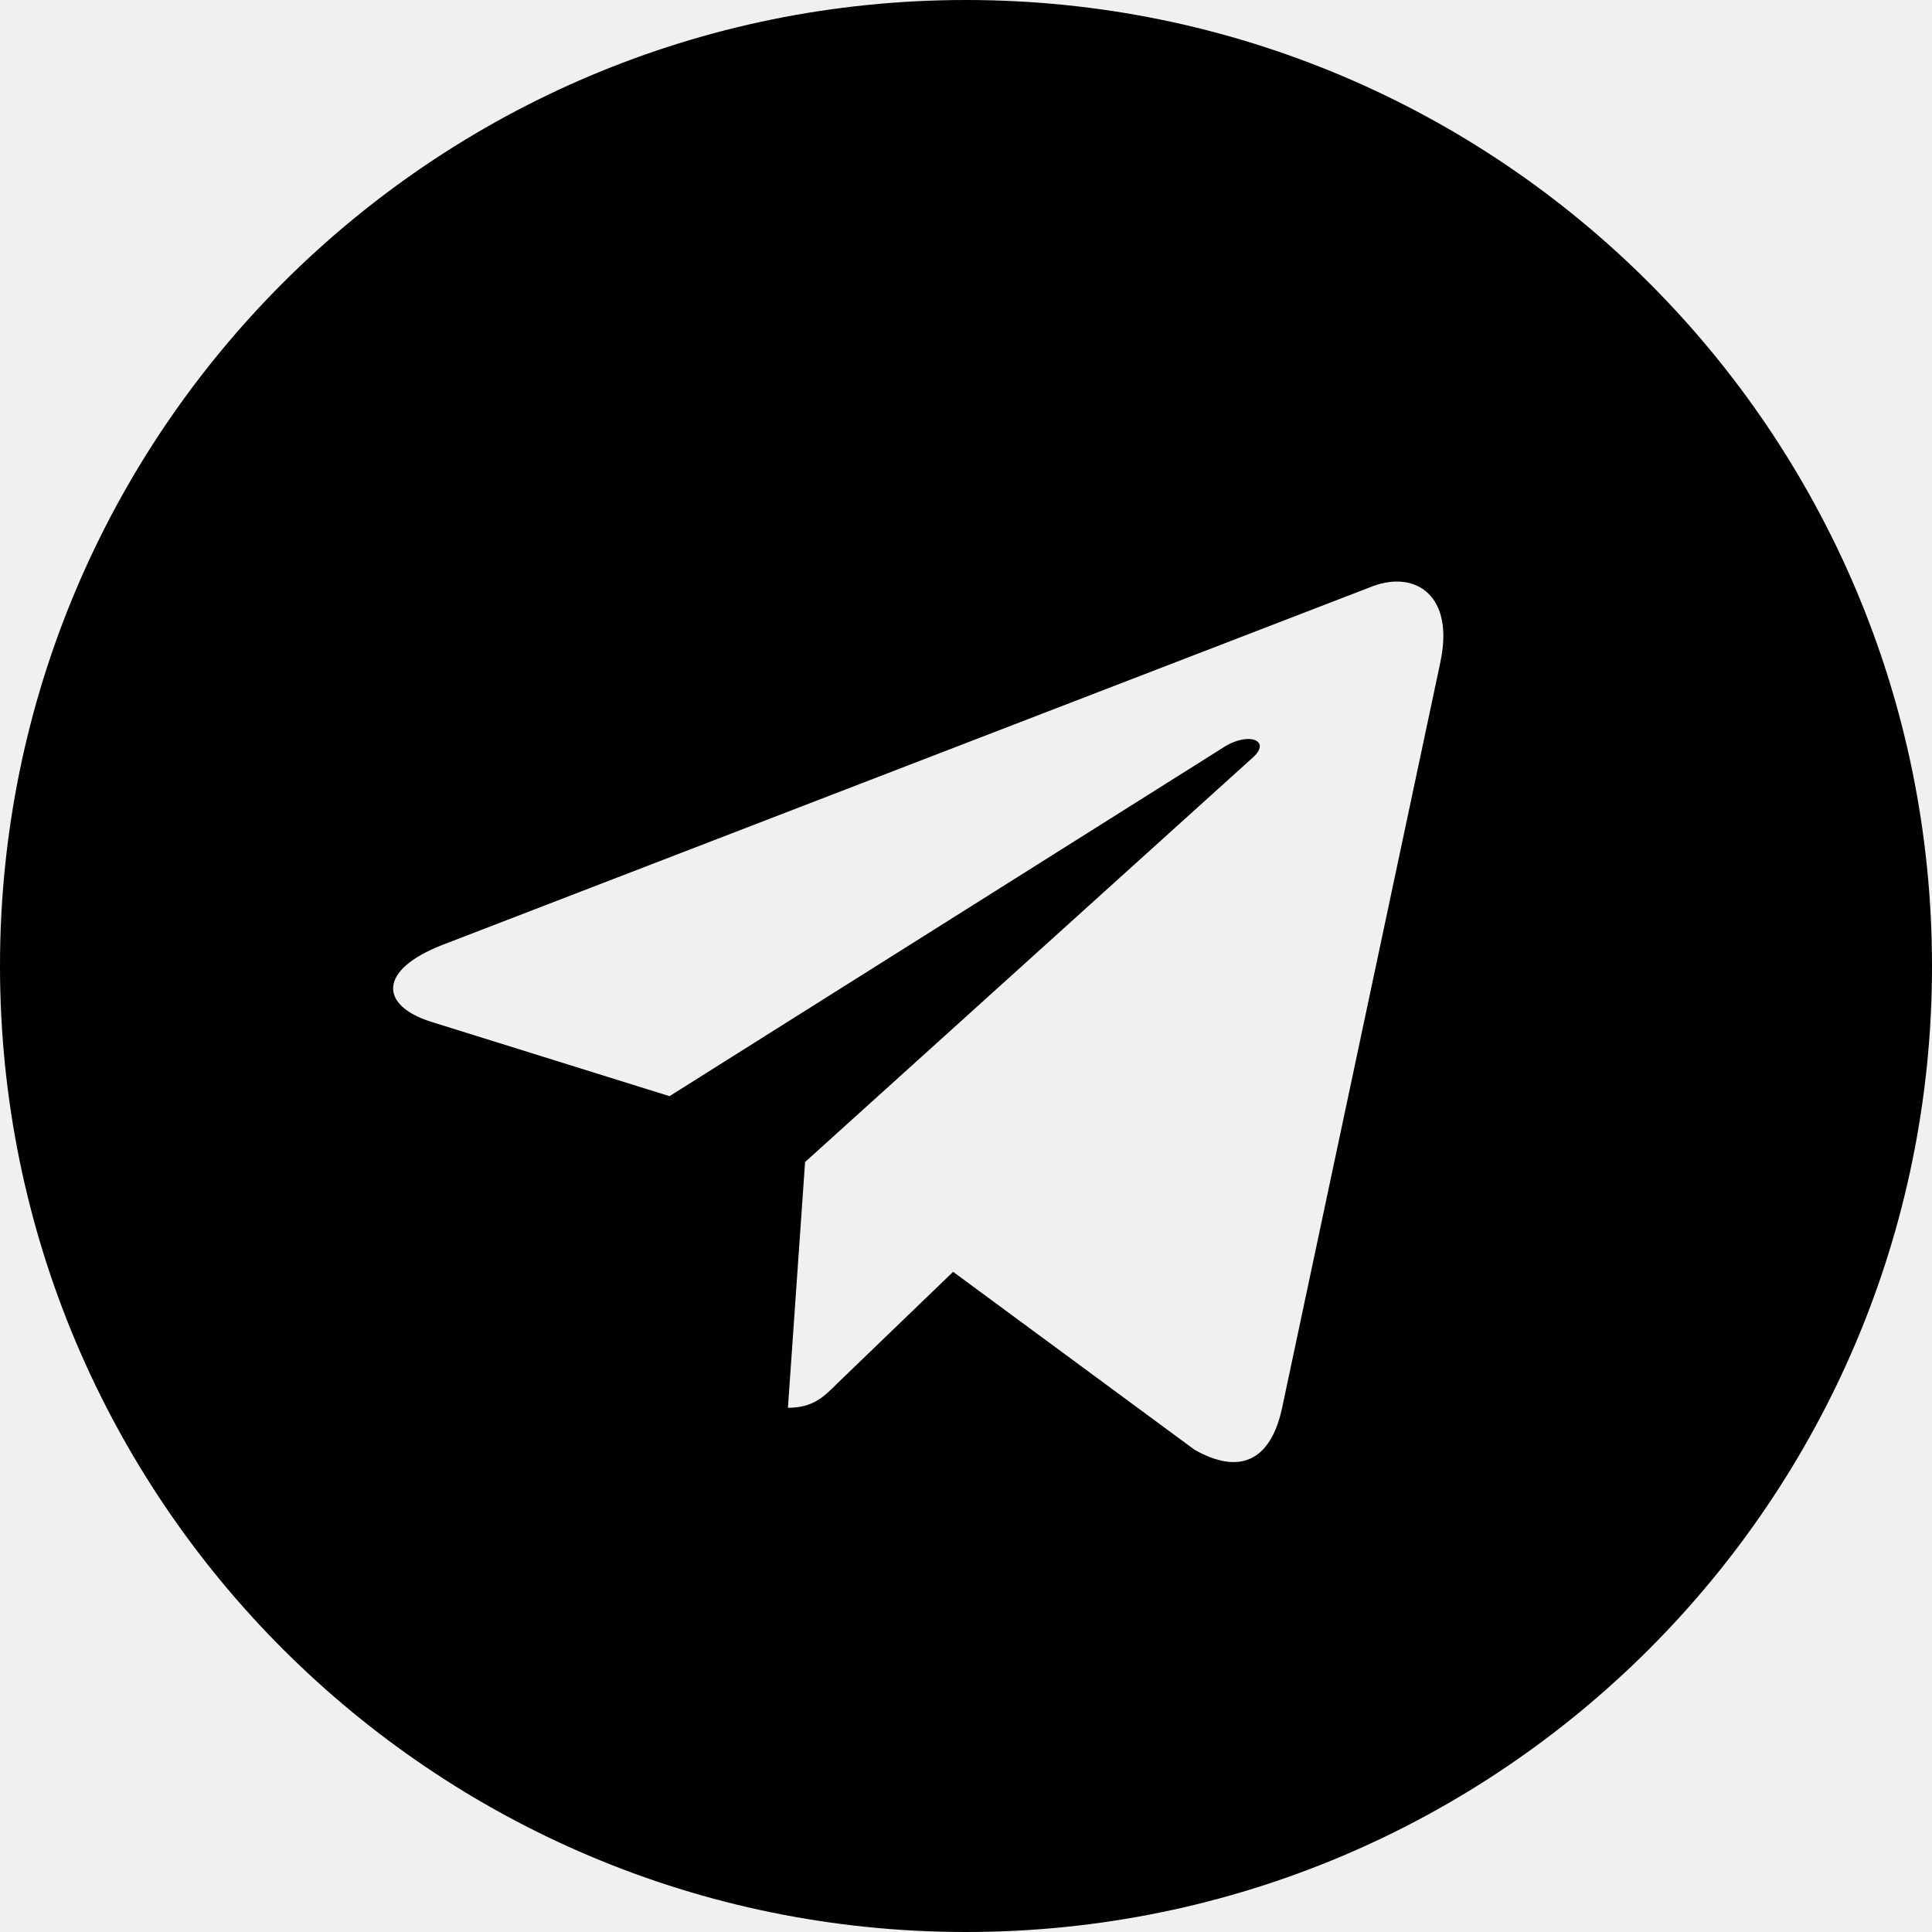
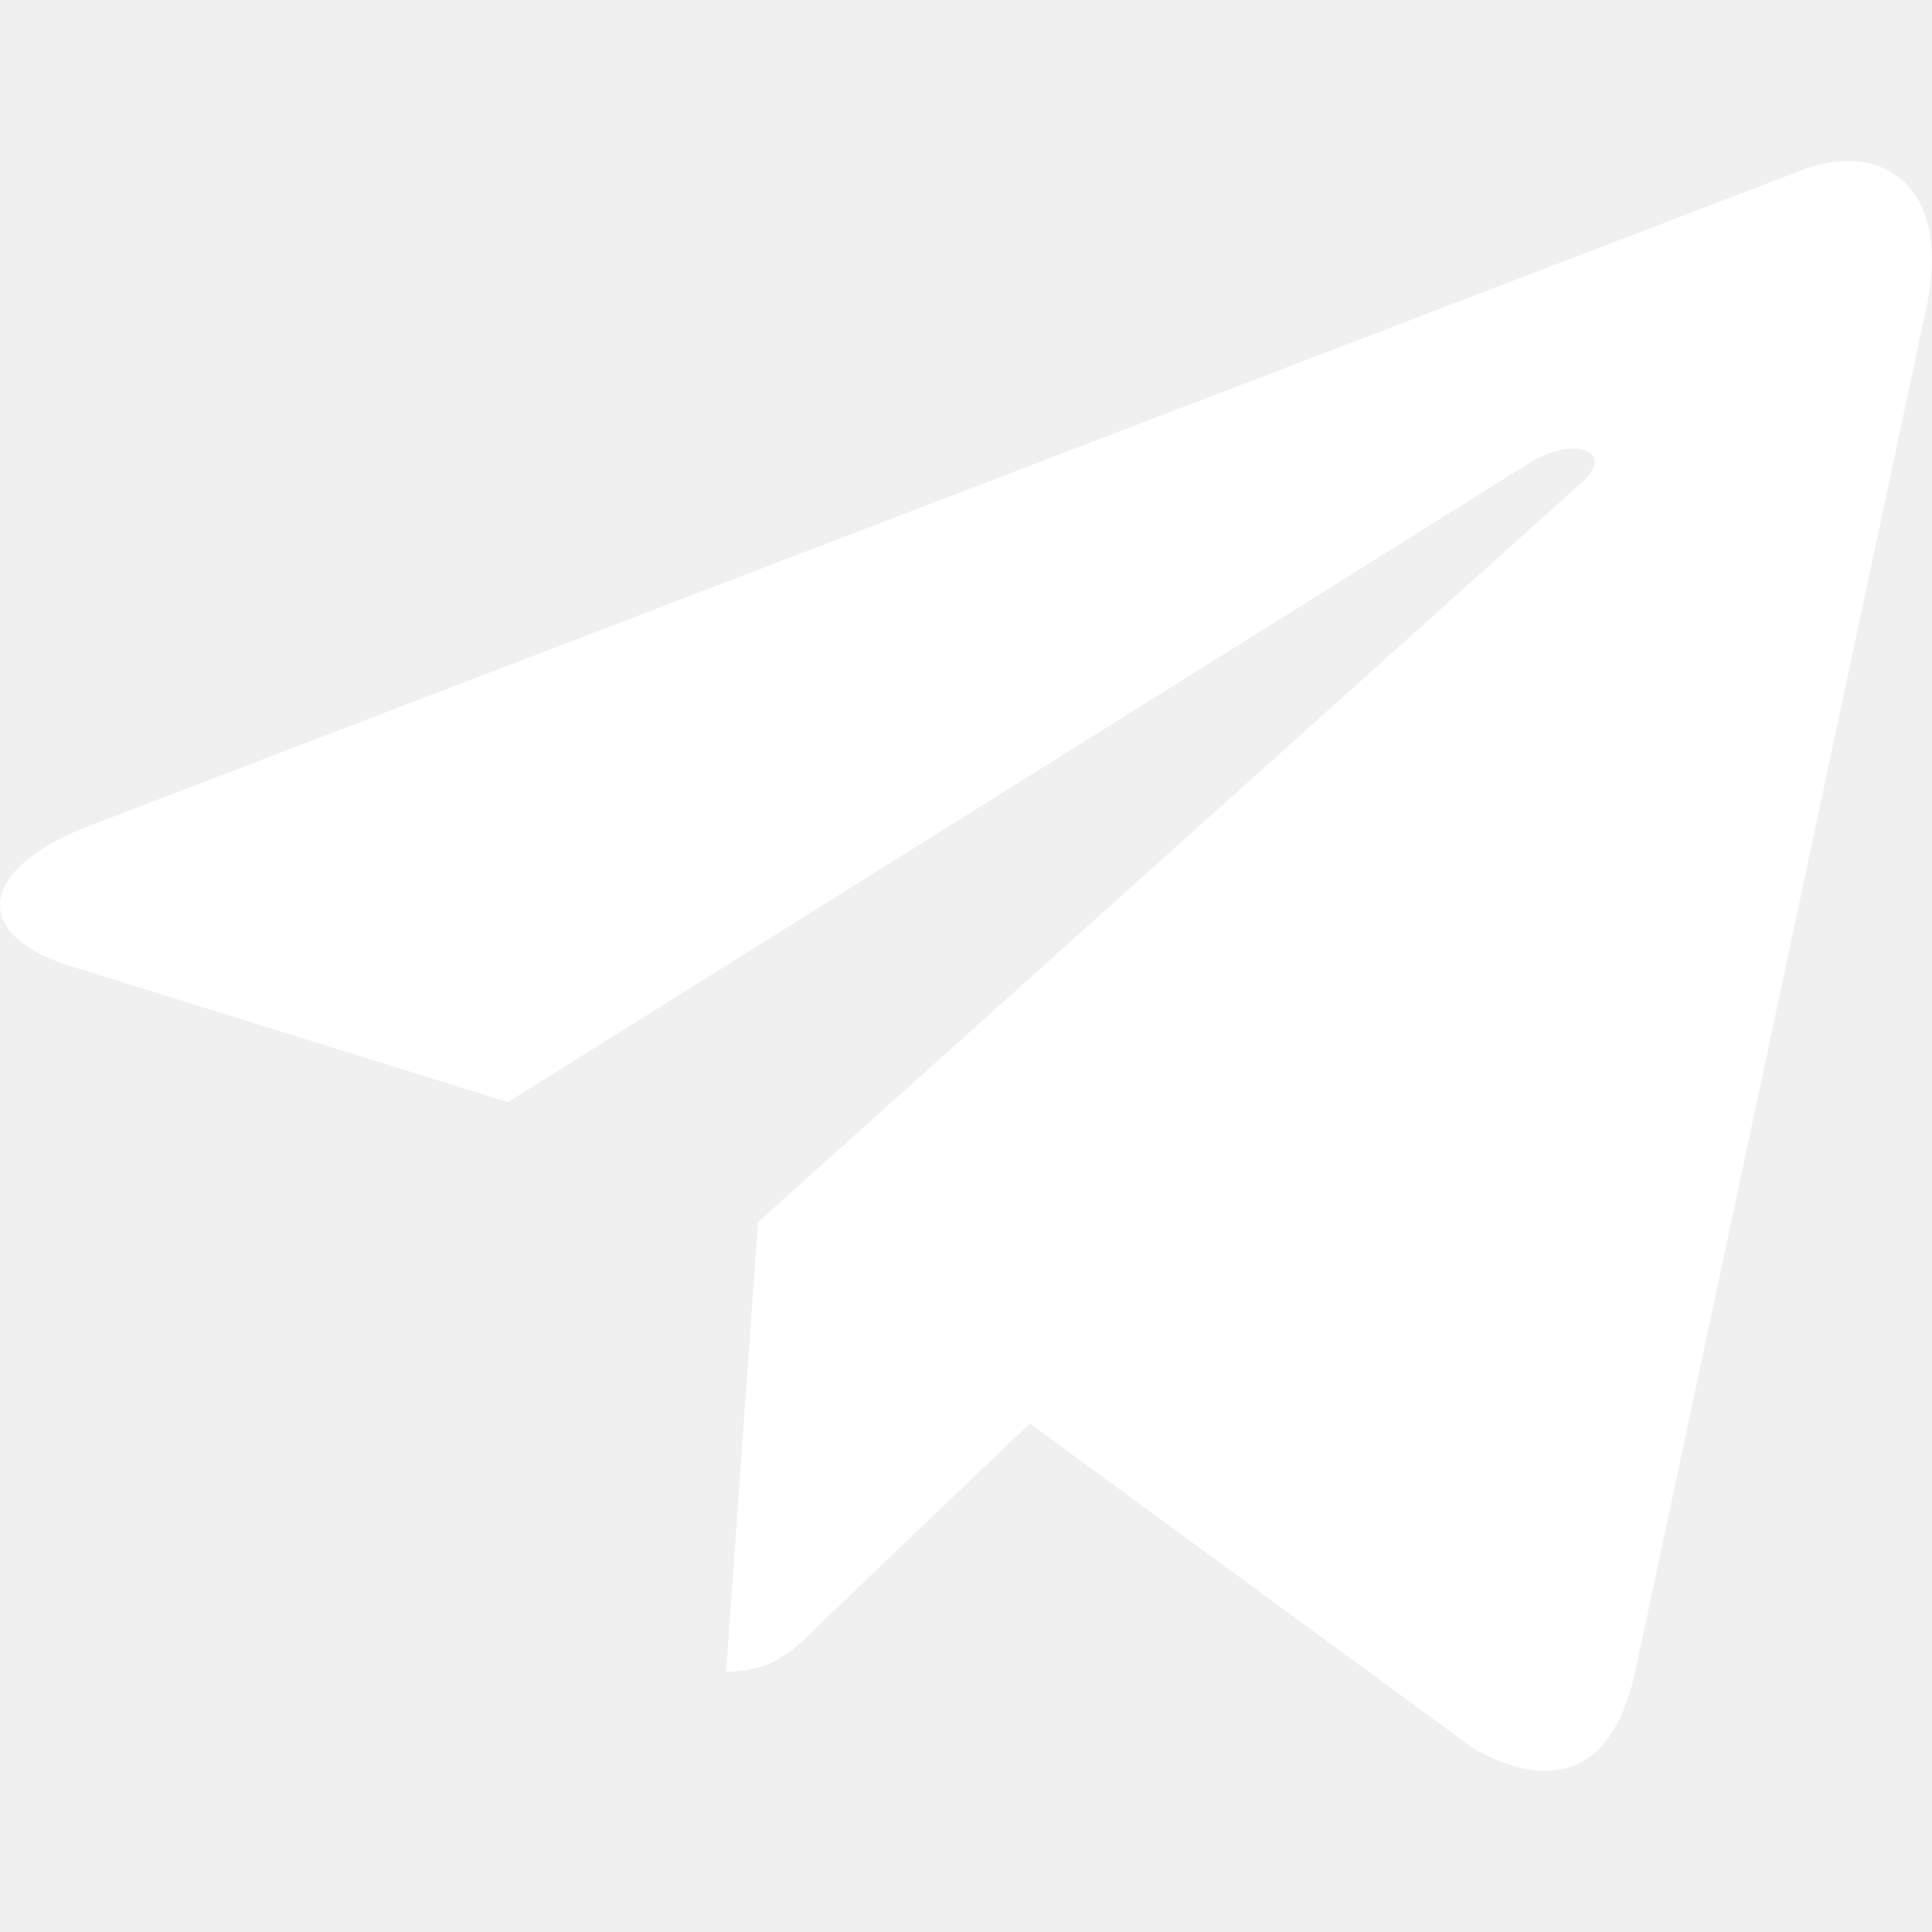
- <svg xmlns="http://www.w3.org/2000/svg" id="Bold" enable-background="new 0 0 24 24" height="512" viewBox="0 0 24 24" width="512">
-   <path d="m12 24c6.629 0 12-5.371 12-12s-5.371-12-12-12-12 5.371-12 12 5.371 12 12 12zm-6.509-12.26 11.57-4.461c.537-.194 1.006.131.832.943l.001-.001-1.97 9.281c-.146.658-.537.818-1.084.508l-3-2.211-1.447 1.394c-.16.16-.295.295-.605.295l.213-3.053 5.56-5.023c.242-.213-.054-.333-.373-.121l-6.871 4.326-2.962-.924c-.643-.204-.657-.643.136-.953z" />
+ <svg xmlns="http://www.w3.org/2000/svg" id="Bold" enable-background="new 0 0 24 24" height="512px" viewBox="0 0 24 24" width="512px">
+   <path d="m9.417 15.181-.397 5.584c.568 0 .814-.244 1.109-.537l2.663-2.545 5.518 4.041c1.012.564 1.725.267 1.998-.931l3.622-16.972.001-.001c.321-1.496-.541-2.081-1.527-1.714l-21.29 8.151c-1.453.564-1.431 1.374-.247 1.741l5.443 1.693 12.643-7.911c.595-.394 1.136-.176.691.218z" fill="#FFFFFF" />
</svg>
